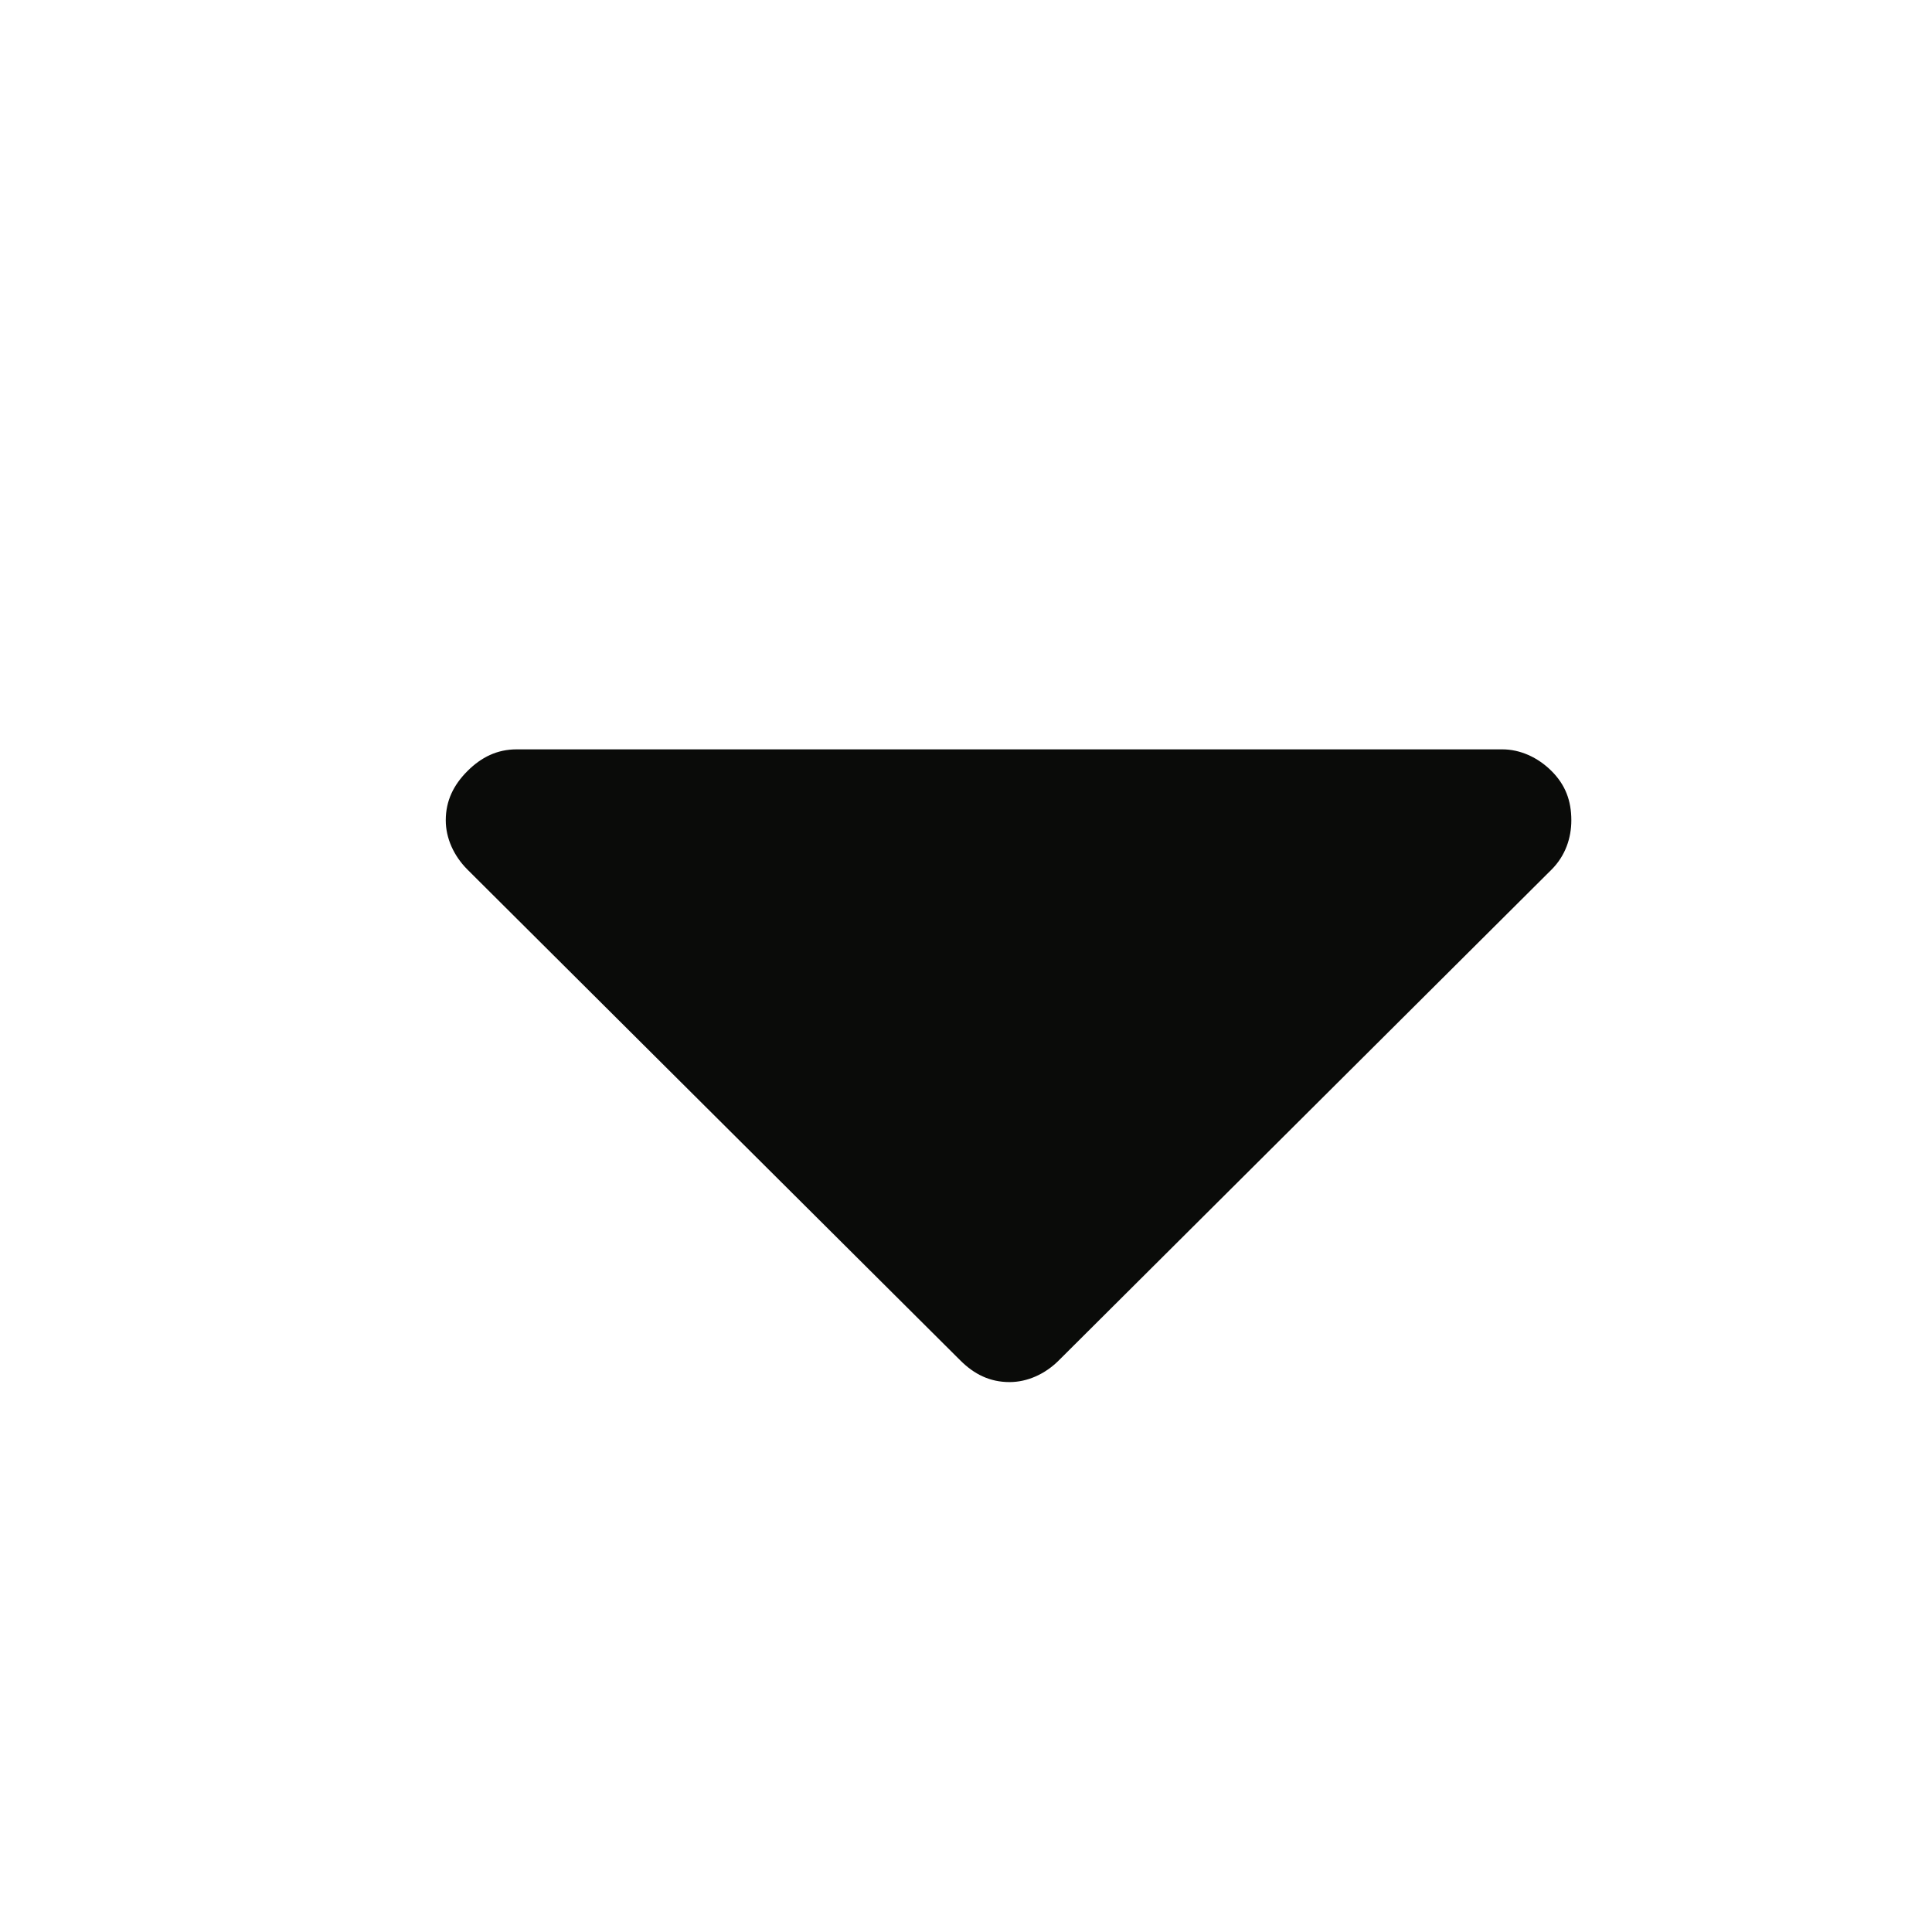
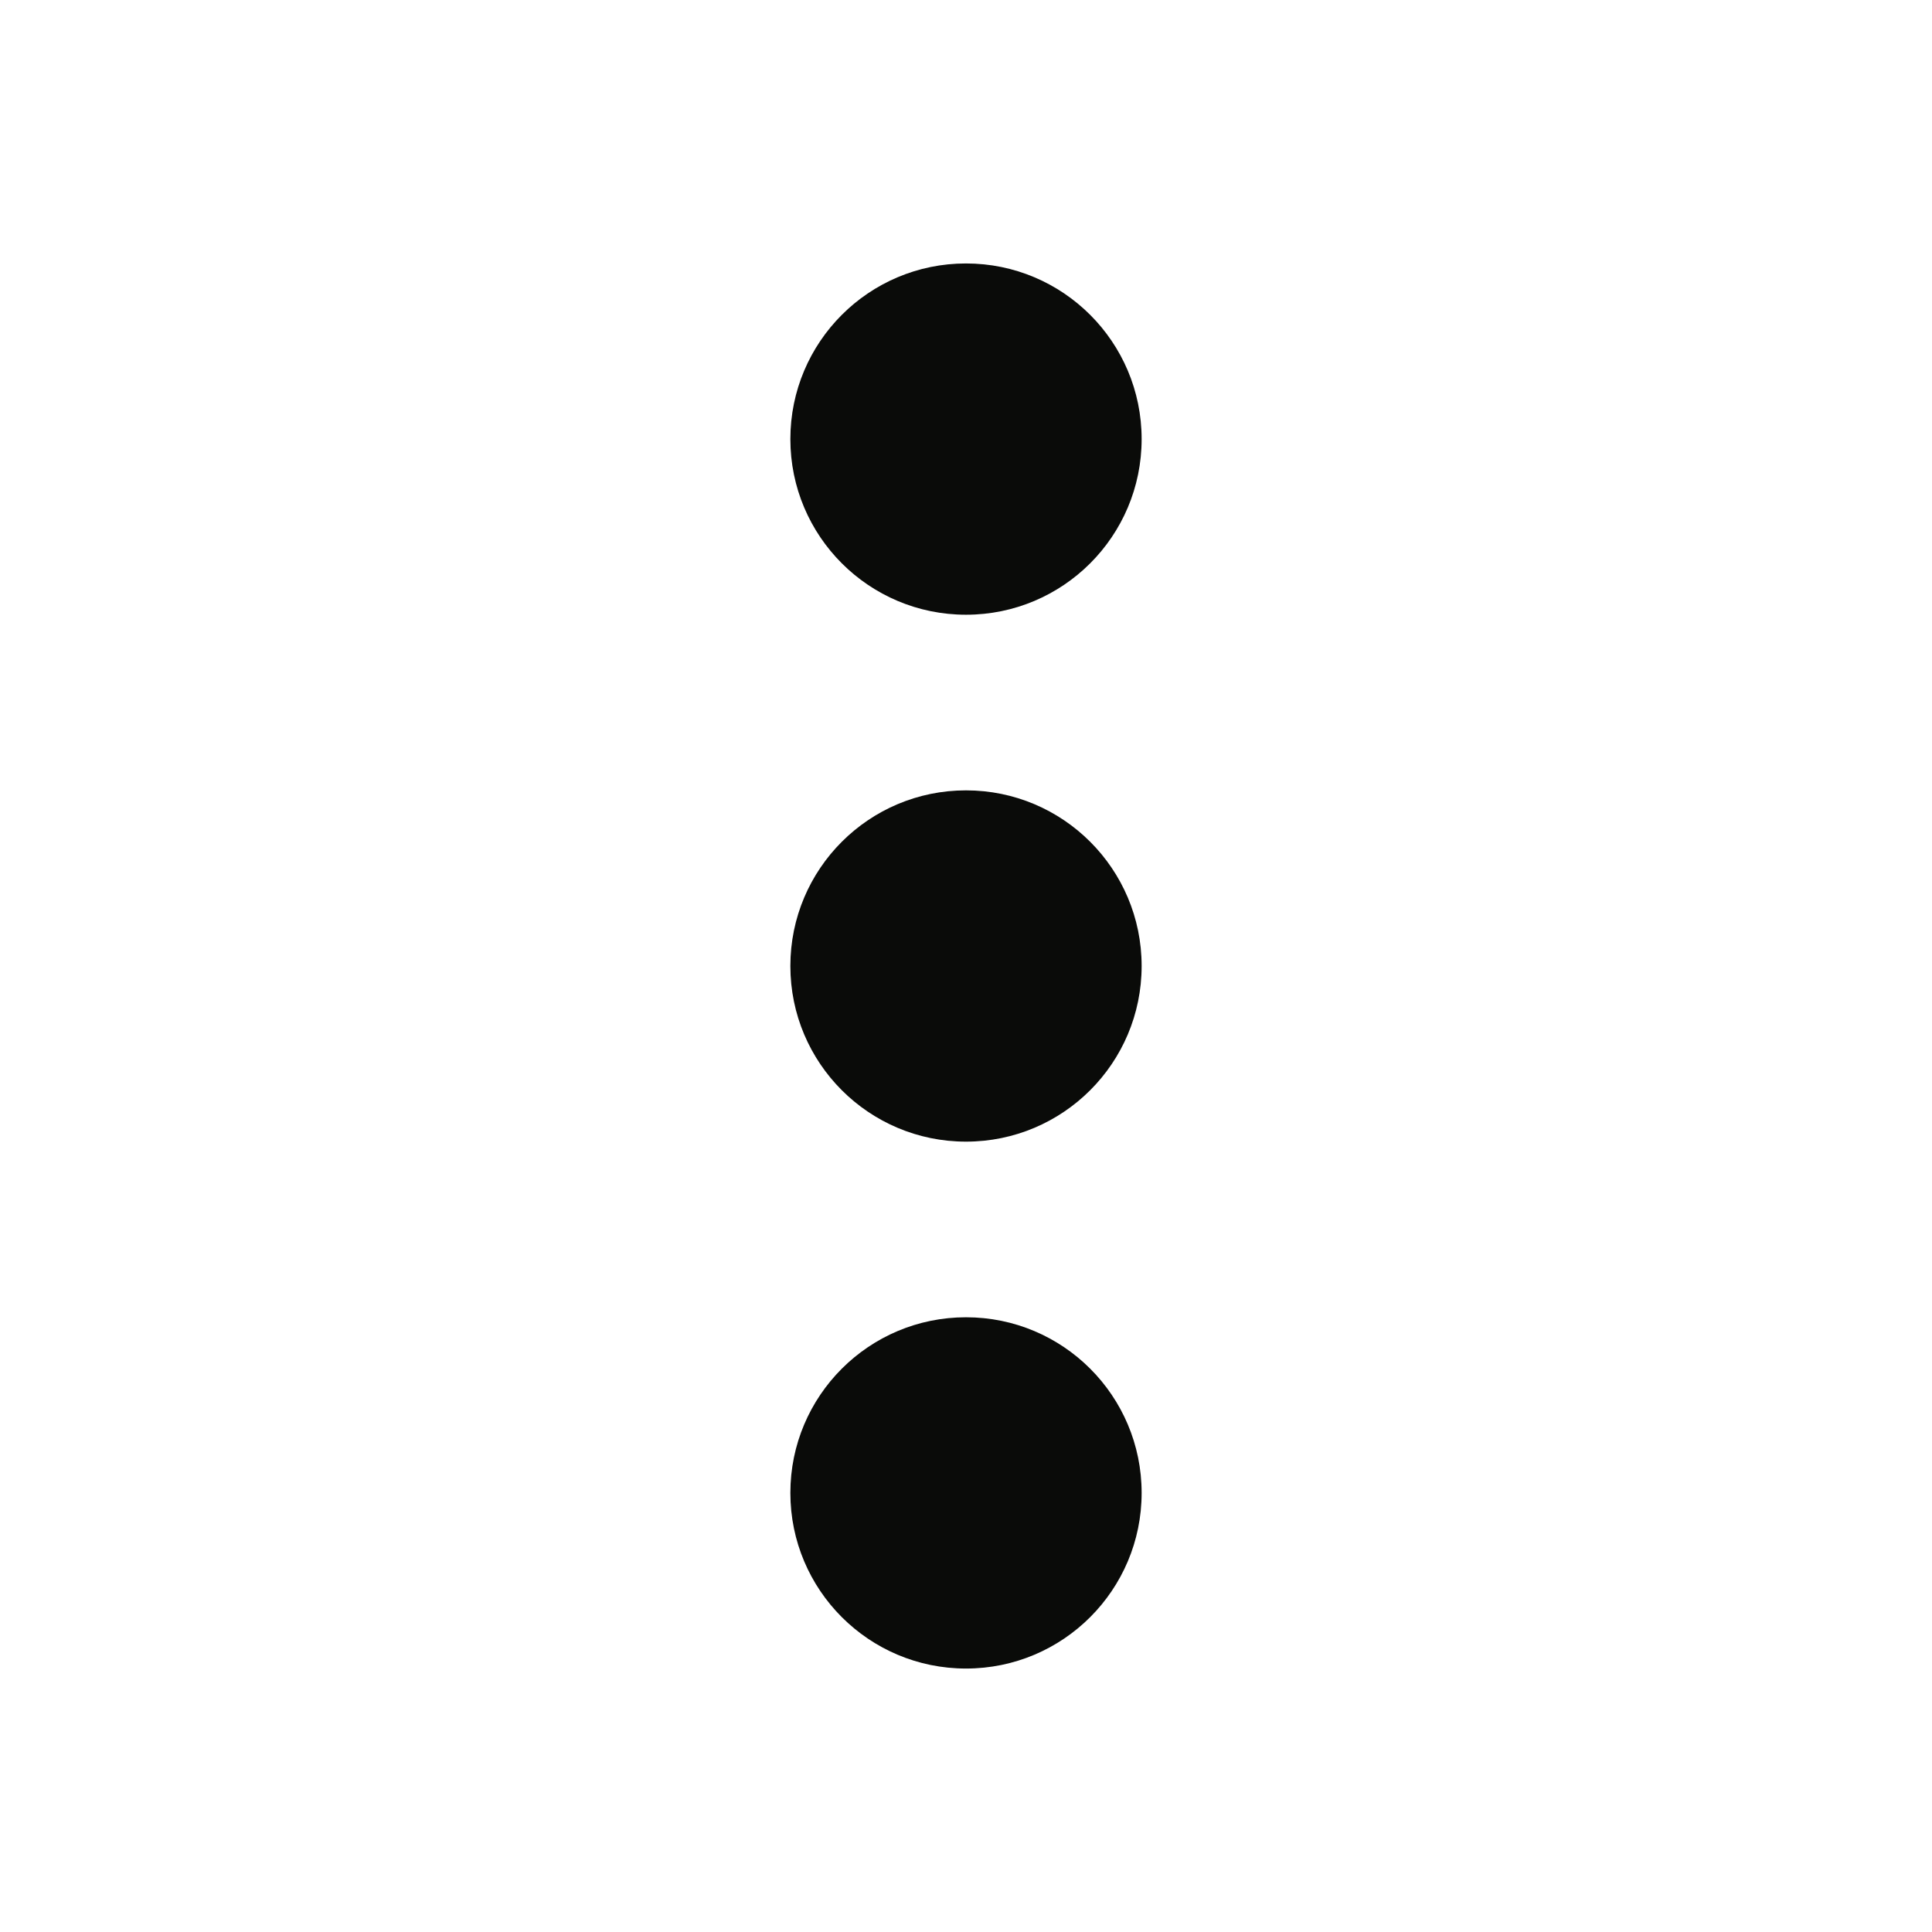
<svg xmlns="http://www.w3.org/2000/svg" width="22px" height="22px" viewBox="0 0 22 22" version="1.1">
  <defs />
-   <g id="Xceptor-Icons" stroke="none" stroke-width="1" fill="none" fill-rule="evenodd">
+   <g id="Page-1" stroke="none" stroke-width="1" fill="none" fill-rule="evenodd">
    <g id="dropdown" fill="#0A0B09">
-       <g id="caret-down" transform="translate(5, 9)">
-         <path d="M0.323,0.902 L5.935,6.491 C6.092,6.648 6.271,6.738 6.496,6.738 C6.698,6.738 6.9,6.648 7.057,6.491 L12.668,0.902 C12.825,0.745 12.893,0.543 12.893,0.341 C12.893,0.117 12.825,-0.063 12.668,-0.22 C12.511,-0.377 12.309,-0.467 12.107,-0.467 L0.884,-0.467 C0.66,-0.467 0.48,-0.377 0.323,-0.22 C0.166,-0.063 0.076,0.117 0.076,0.341 C0.076,0.543 0.166,0.745 0.323,0.902" id="Fill-202" />
-       </g>
+       <path d="M11,19 C12.105,19 13,18.105 13,17 C13,15.895 12.105,15 11,15 C9.895,15 9,15.895 9,17 C9,18.105 9.895,19 11,19 Z M11,13 C12.105,13 13,12.105 13,11 C13,9.895 12.105,9 11,9 C9.895,9 9,9.895 9,11 C9,12.105 9.895,13 11,13 Z M11,7 C12.105,7 13,6.105 13,5 C13,3.895 12.105,3 11,3 C9.895,3 9,3.895 9,5 C9,6.105 9.895,7 11,7 Z" id="more-vert-2" />
    </g>
  </g>
</svg>
